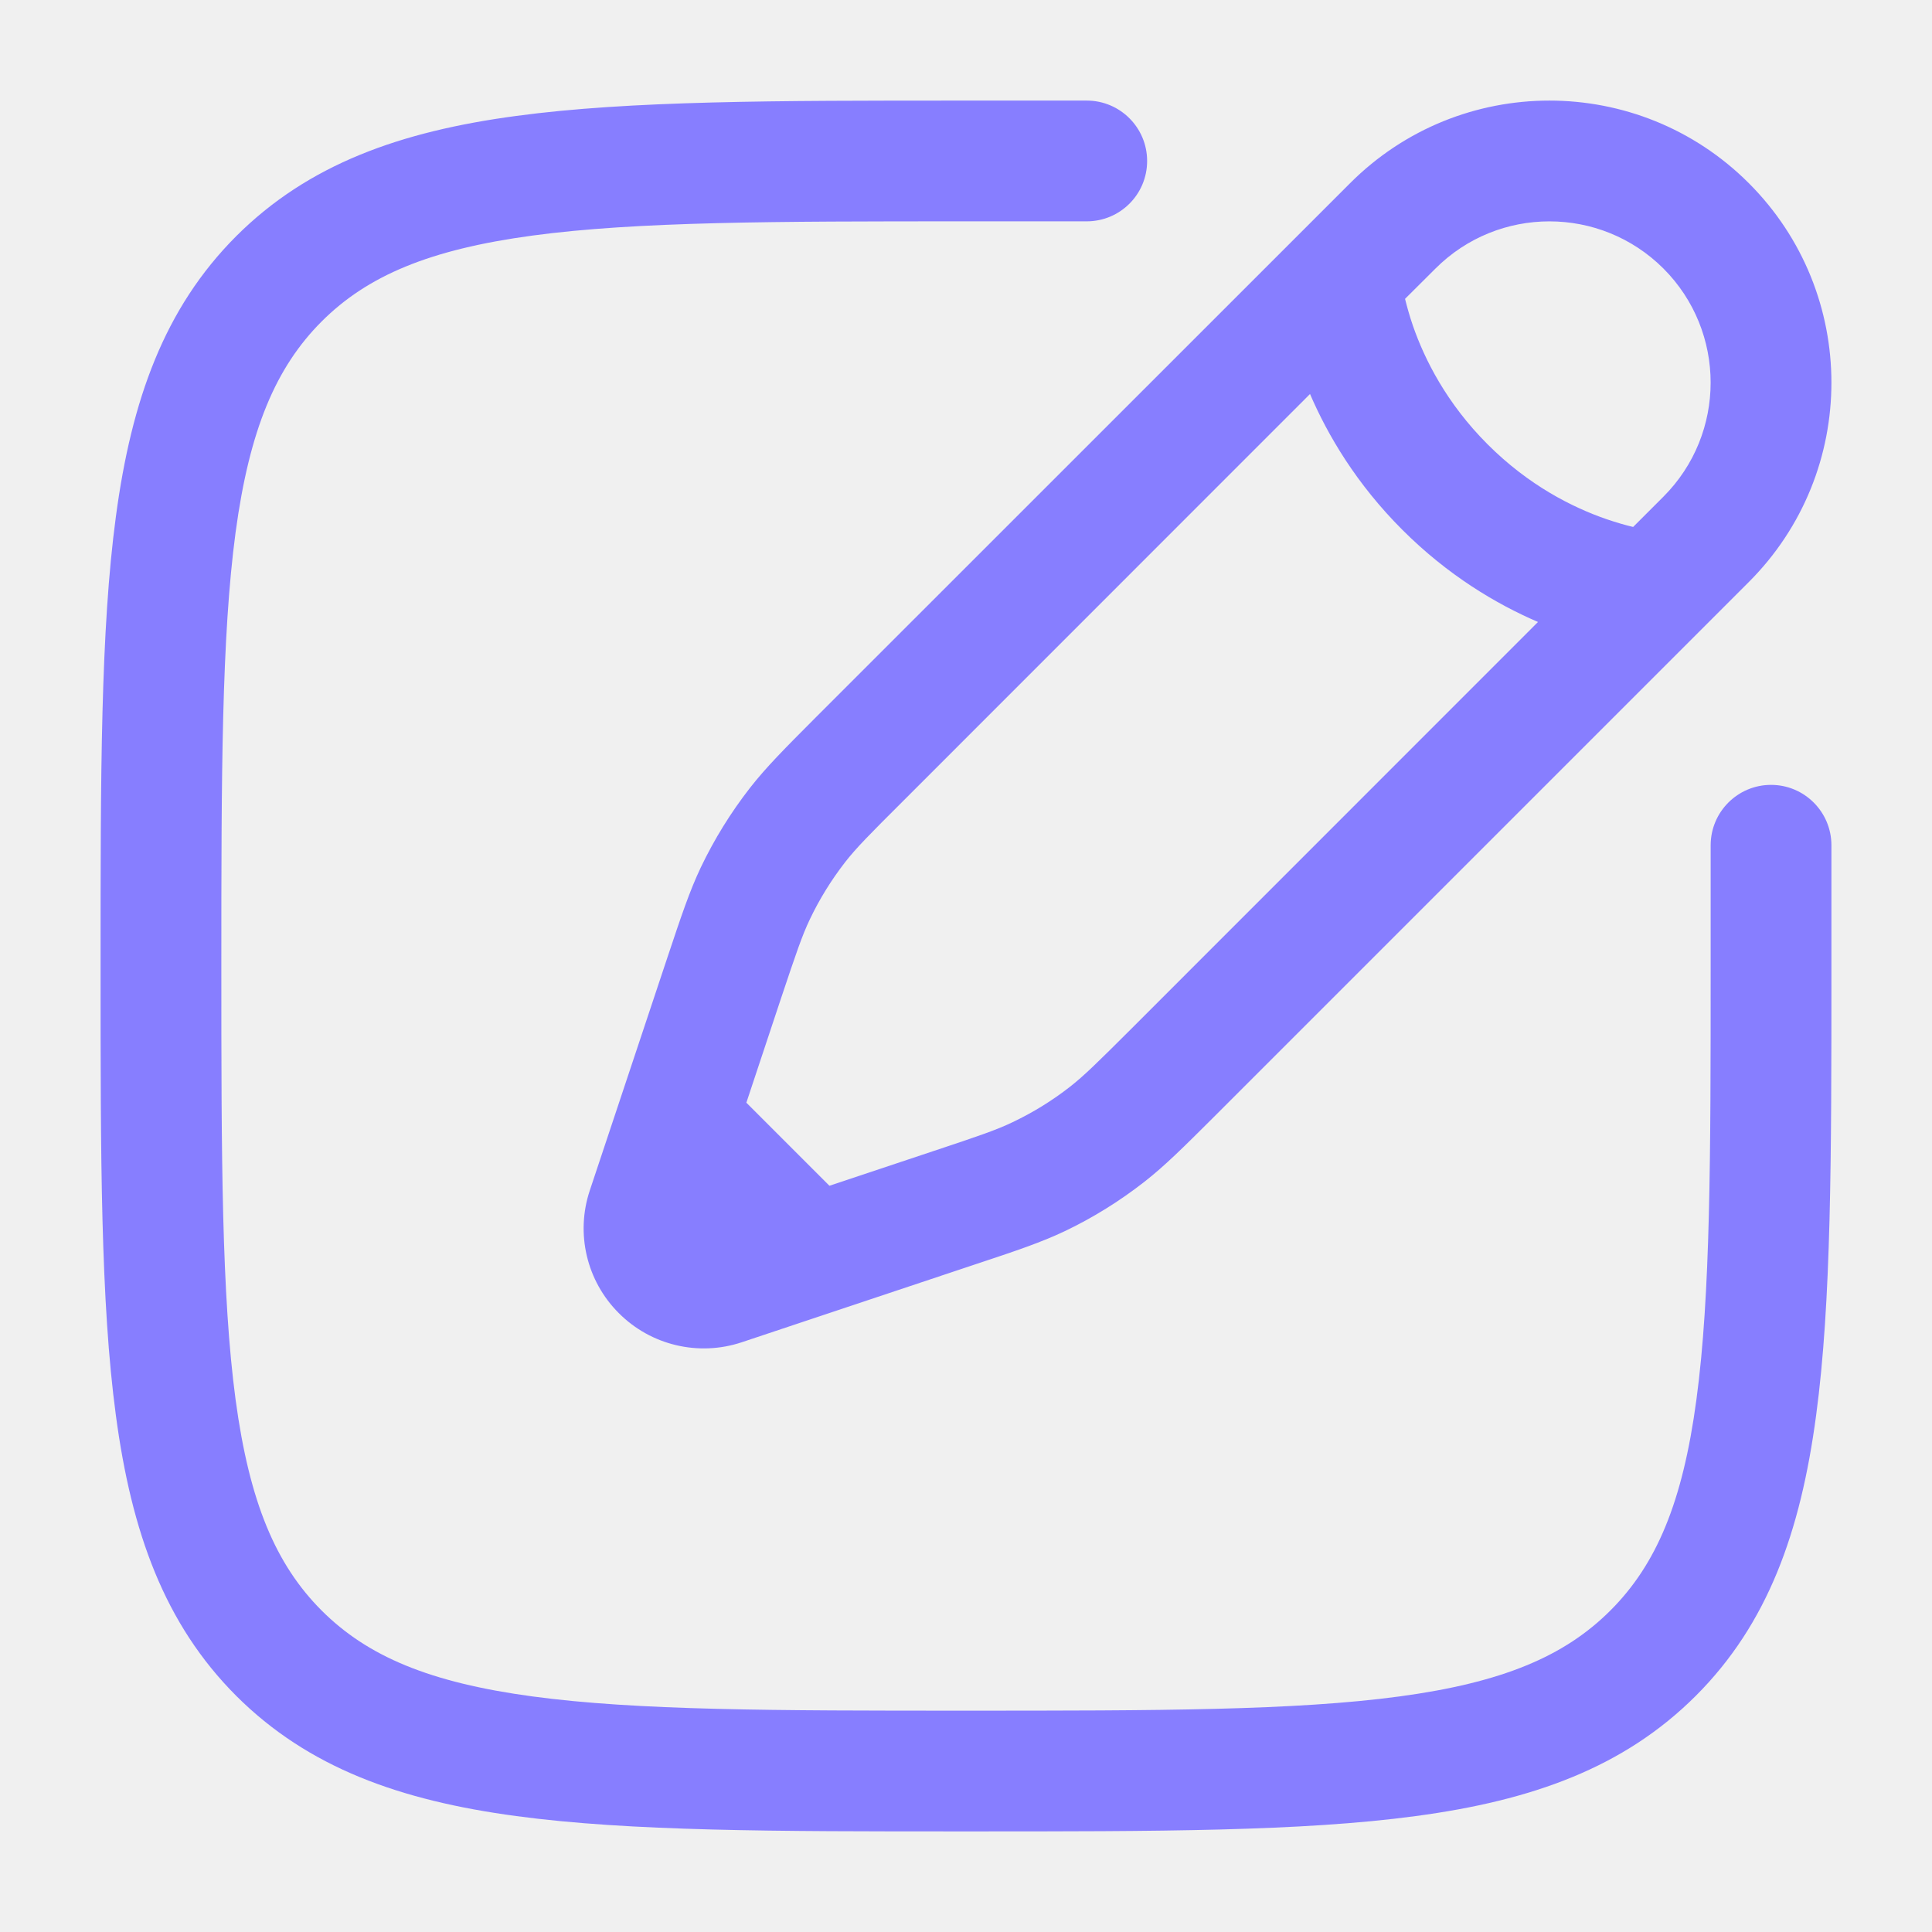
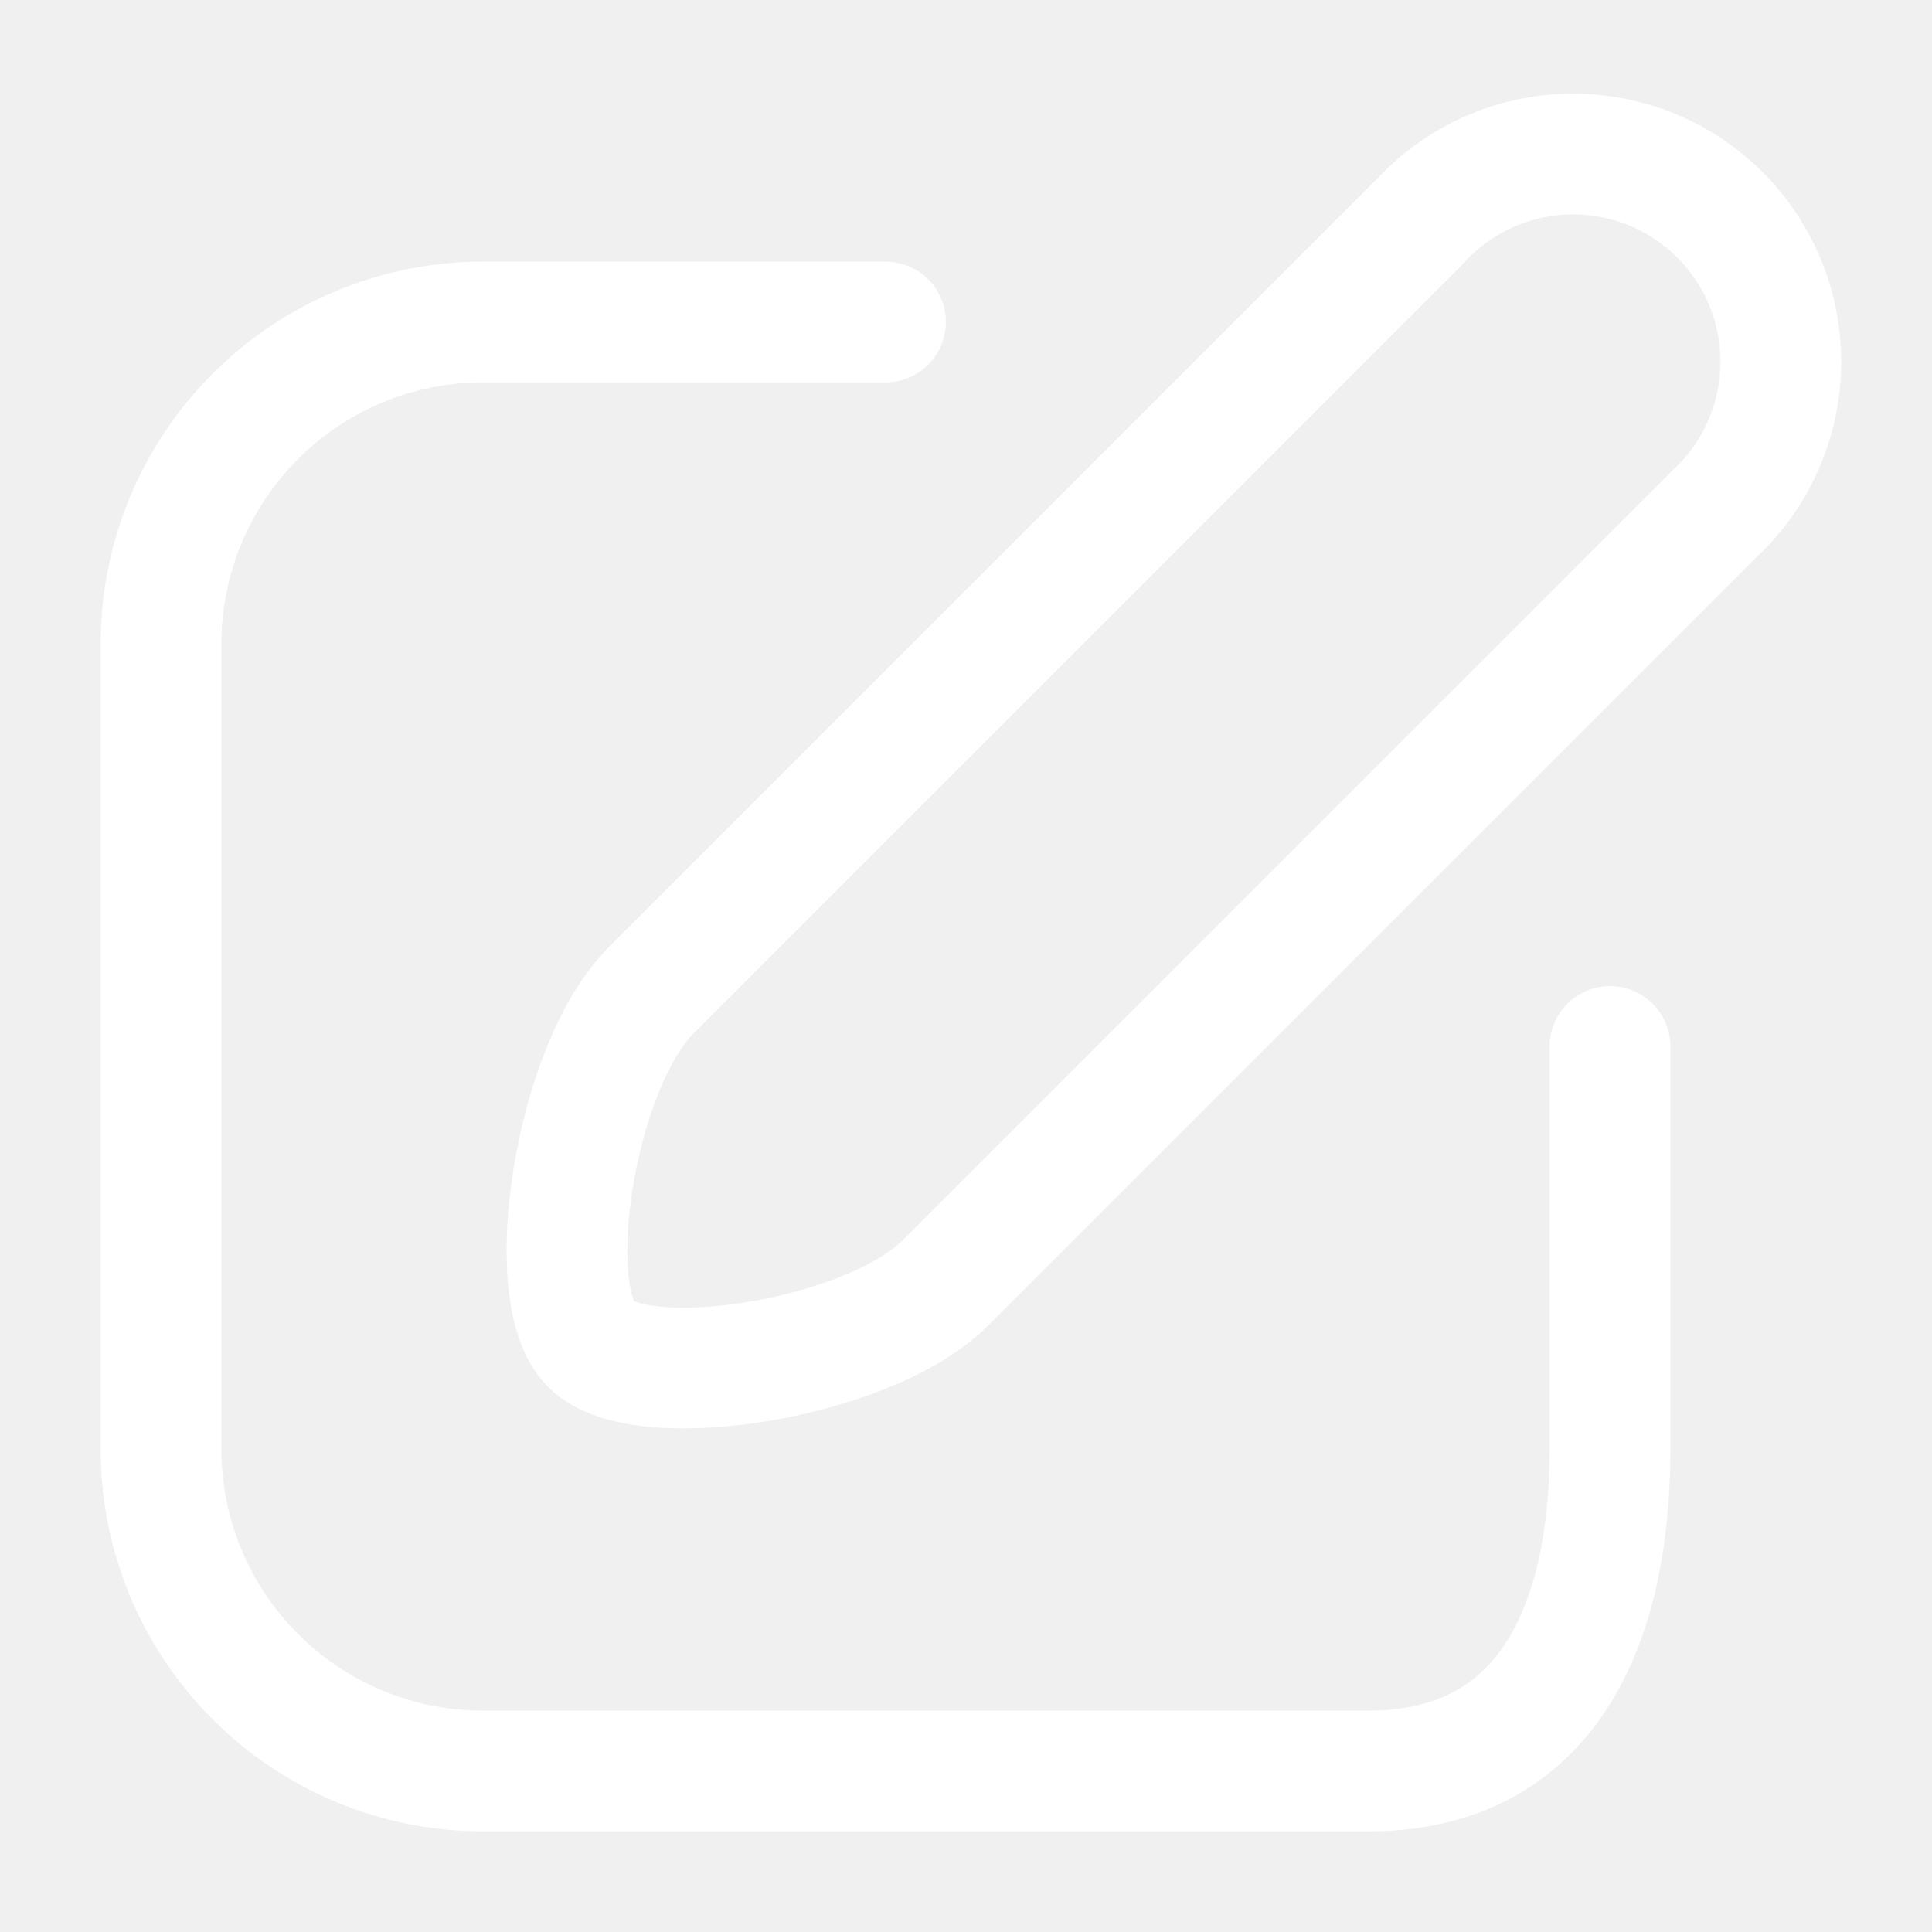
- <svg xmlns="http://www.w3.org/2000/svg" width="16" height="16" viewBox="0 0 16 16" fill="none">
-   <g clip-path="url(#clip0_993_5978)">
-     <path fill-rule="evenodd" clip-rule="evenodd" d="M7.962 0.833L9 0.833C9.276 0.833 9.5 1.057 9.5 1.333C9.5 1.61 9.276 1.833 9 1.833H8C6.415 1.833 5.276 1.834 4.409 1.951C3.557 2.066 3.043 2.283 2.663 2.663C2.284 3.043 2.066 3.557 1.951 4.409C1.835 5.276 1.833 6.415 1.833 8C1.833 9.586 1.835 10.724 1.951 11.591C2.066 12.443 2.284 12.957 2.663 13.337C3.043 13.717 3.557 13.934 4.409 14.049C5.276 14.166 6.415 14.167 8 14.167C9.586 14.167 10.725 14.166 11.591 14.049C12.443 13.934 12.957 13.717 13.337 13.337C13.717 12.957 13.935 12.443 14.049 11.591C14.166 10.724 14.167 9.586 14.167 8V7C14.167 6.724 14.391 6.5 14.667 6.5C14.943 6.5 15.167 6.724 15.167 7V8.038C15.167 9.577 15.167 10.783 15.04 11.724C14.911 12.687 14.641 13.447 14.044 14.044C13.447 14.64 12.688 14.911 11.724 15.04C10.783 15.167 9.577 15.167 8.038 15.167H7.962C6.423 15.167 5.217 15.167 4.276 15.04C3.313 14.911 2.553 14.64 1.956 14.044C1.36 13.447 1.089 12.687 0.96 11.724C0.833 10.783 0.833 9.577 0.833 8.038V7.962C0.833 6.423 0.833 5.217 0.96 4.276C1.089 3.313 1.36 2.553 1.956 1.956C2.553 1.36 3.313 1.089 4.276 0.96C5.217 0.833 6.423 0.833 7.962 0.833ZM11.181 1.517C12.092 0.605 13.571 0.605 14.483 1.517C15.395 2.429 15.395 3.908 14.483 4.82L10.051 9.252C9.803 9.499 9.648 9.654 9.475 9.789C9.271 9.948 9.051 10.085 8.818 10.196C8.62 10.29 8.411 10.36 8.079 10.47L6.143 11.116C5.786 11.235 5.391 11.142 5.125 10.875C4.858 10.609 4.765 10.215 4.885 9.857L5.53 7.921C5.641 7.589 5.71 7.381 5.804 7.183C5.916 6.949 6.052 6.729 6.211 6.525C6.346 6.352 6.501 6.197 6.748 5.949L11.181 1.517ZM13.776 2.224C13.254 1.703 12.409 1.703 11.888 2.224L11.636 2.475C11.652 2.539 11.673 2.616 11.702 2.7C11.798 2.976 11.979 3.339 12.32 3.68C12.662 4.022 13.024 4.202 13.3 4.298C13.385 4.327 13.461 4.349 13.525 4.364L13.776 4.113C14.297 3.591 14.297 2.746 13.776 2.224ZM12.737 5.151C12.393 5.003 11.992 4.766 11.613 4.387C11.234 4.008 10.997 3.607 10.849 3.263L7.479 6.634C7.201 6.911 7.092 7.021 6.999 7.14C6.885 7.287 6.787 7.445 6.707 7.613C6.642 7.749 6.593 7.895 6.468 8.268L6.181 9.132L6.869 9.82L7.732 9.532C8.105 9.408 8.252 9.358 8.387 9.293C8.555 9.213 8.714 9.115 8.86 9.001C8.979 8.908 9.089 8.799 9.367 8.522L12.737 5.151Z" fill="#877EFF" />
+ <svg xmlns="http://www.w3.org/2000/svg" width="800px" height="800px" viewBox="0 0 24 24" fill="none">
+   <g id="SVGRepo_bgCarrier" stroke-width="0" />
+   <g id="SVGRepo_tracerCarrier" stroke-linecap="round" stroke-linejoin="round" />
+   <g id="SVGRepo_iconCarrier">
+     <path d="M21.28 6.4L11.74 15.94C10.79 16.89 7.97 17.33 7.34 16.7C6.71 16.07 7.14 13.25 8.09 12.3L17.64 2.75C17.875 2.493 18.16 2.287 18.478 2.143C18.796 1.999 19.139 1.921 19.488 1.914C19.836 1.907 20.182 1.97 20.506 2.1C20.829 2.23 21.122 2.425 21.369 2.672C21.615 2.918 21.808 3.212 21.938 3.536C22.067 3.86 22.129 4.206 22.121 4.555C22.113 4.903 22.034 5.246 21.889 5.564C21.745 5.881 21.538 6.165 21.28 6.4V6.4Z" stroke="#ffffff" stroke-width="1.5" stroke-linecap="round" stroke-linejoin="round" />
+     <path d="M11 4H6C4.939 4 3.922 4.421 3.172 5.172C2.421 5.922 2 6.939 2 8V18C2 19.061 2.421 20.078 3.172 20.828C3.922 21.579 4.939 22 6 22H17C19.21 22 20 20.2 20 18V13" stroke="#ffffff" stroke-width="1.5" stroke-linecap="round" stroke-linejoin="round" />
  </g>
-   <defs>
-     <clipPath id="clip0_993_5978">
-       <rect width="16" height="16" fill="white" />
-     </clipPath>
-   </defs>
</svg>
